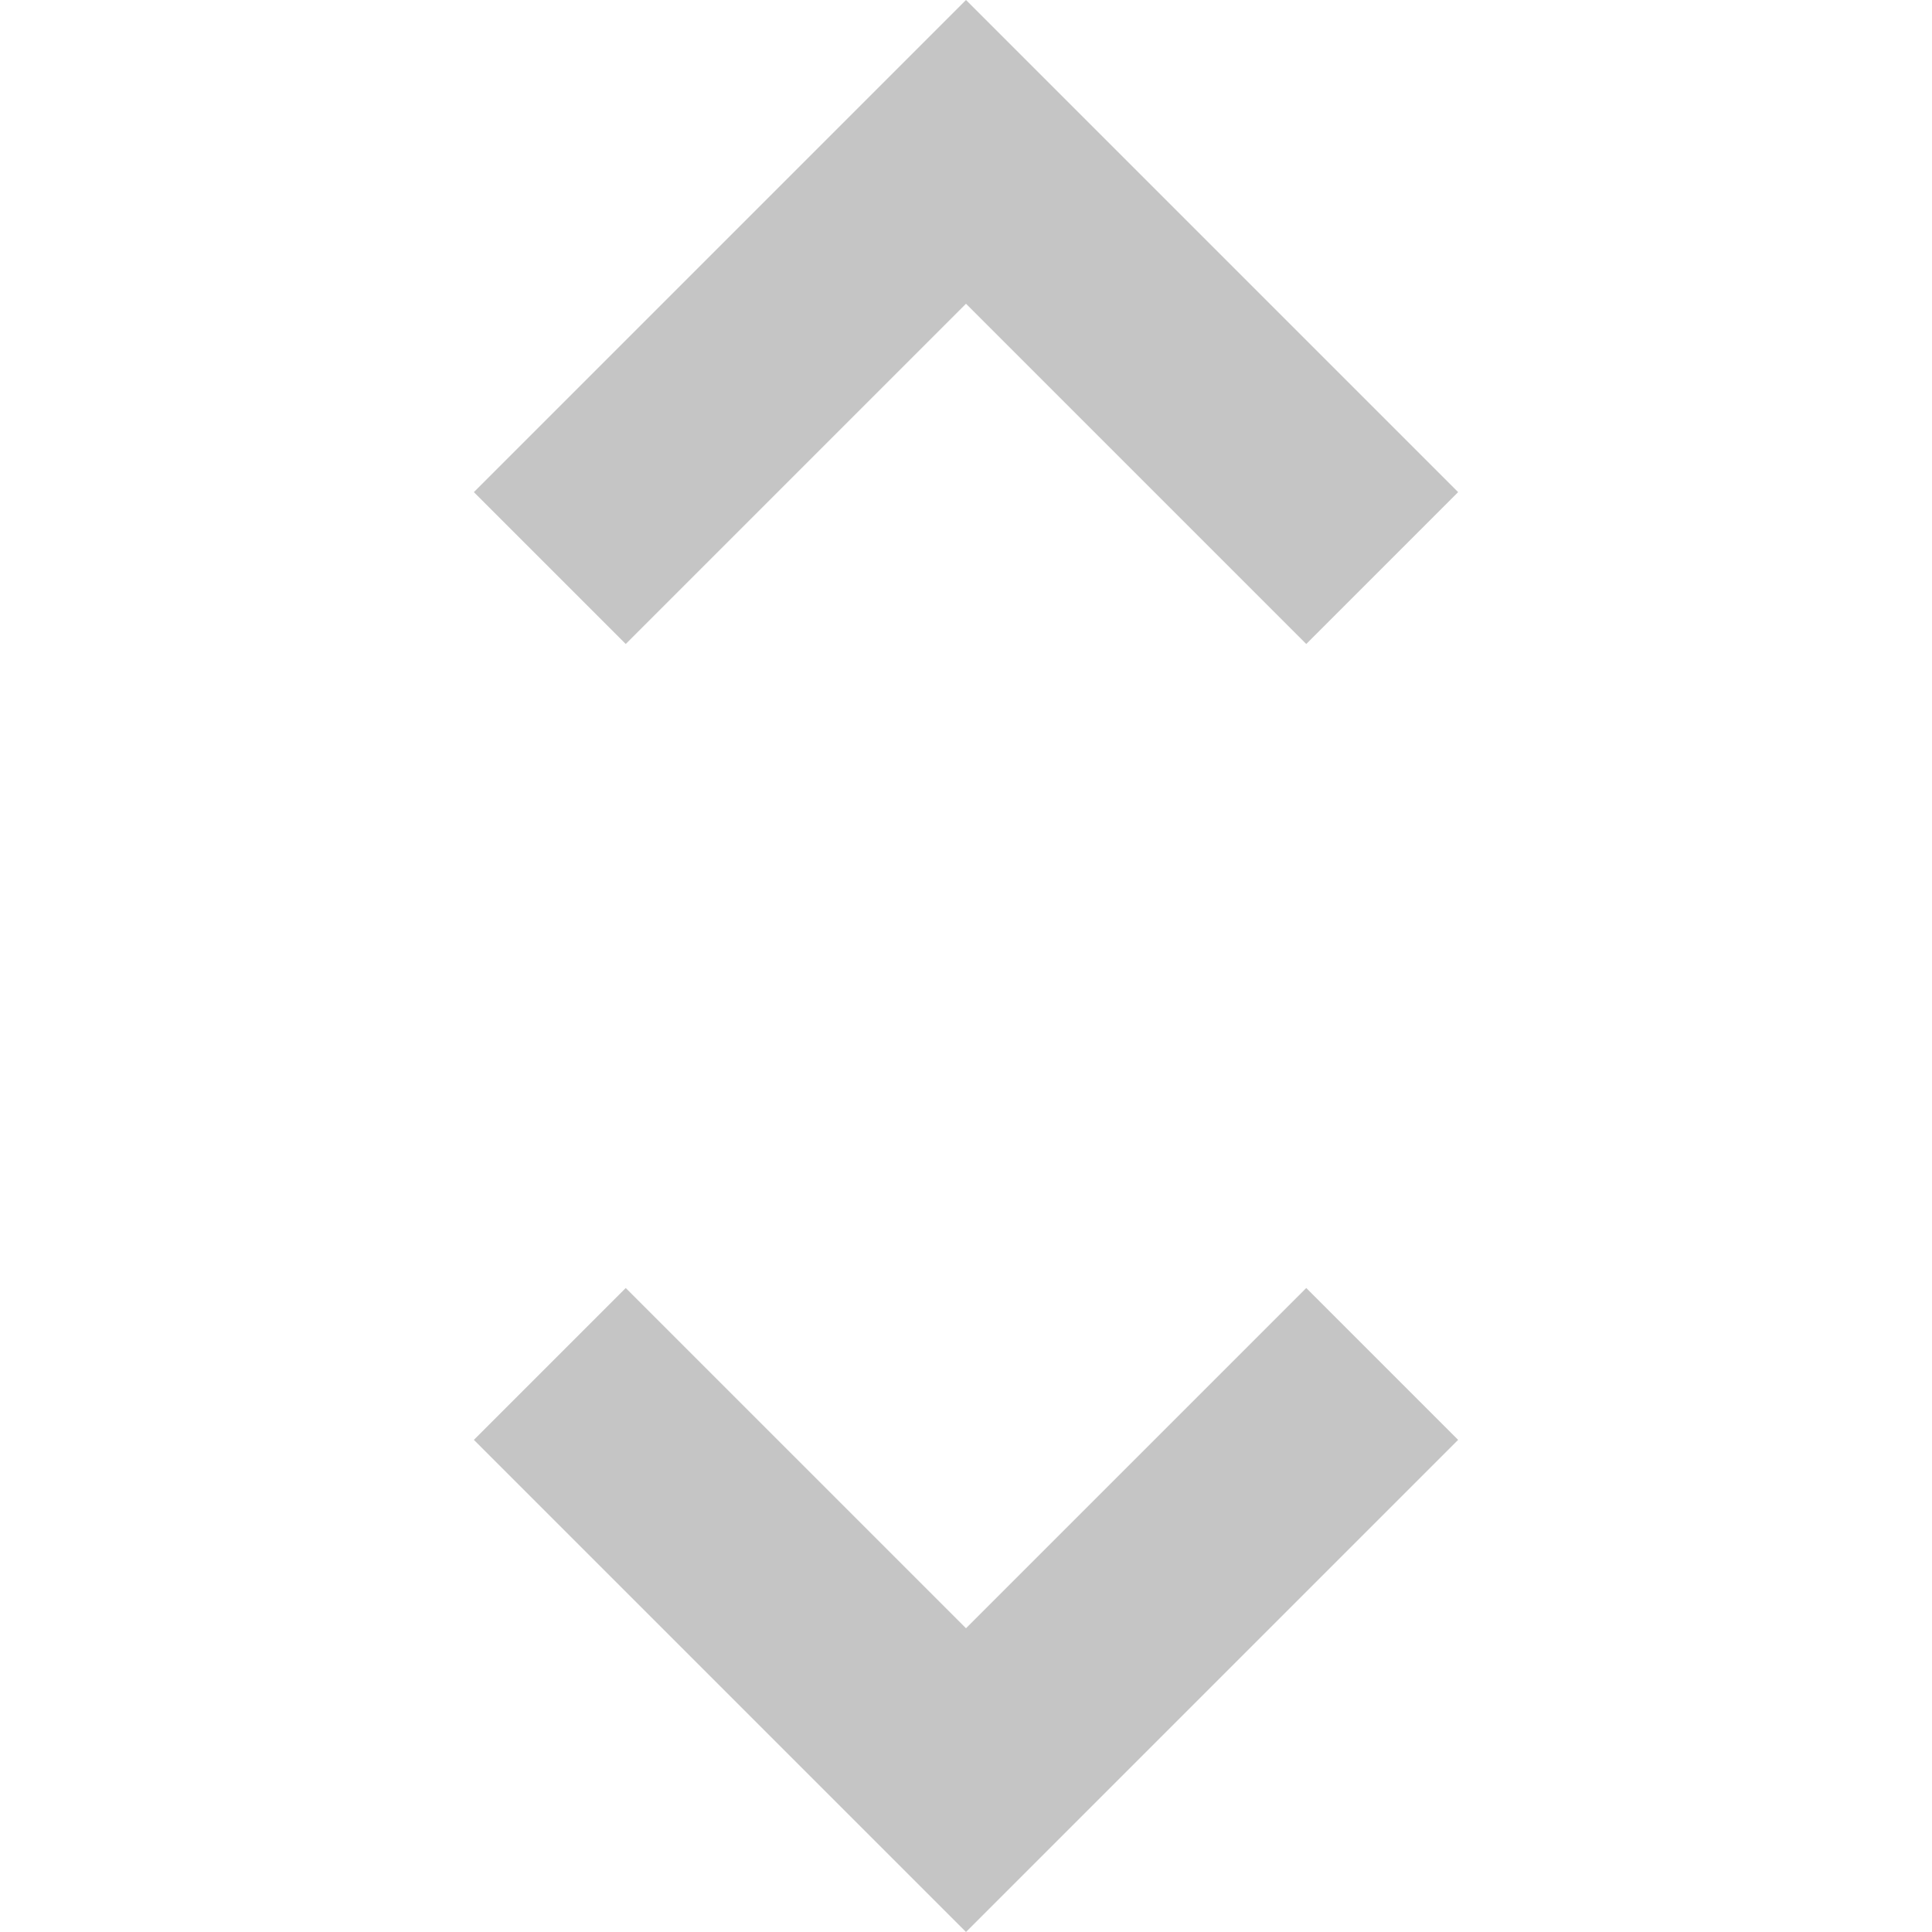
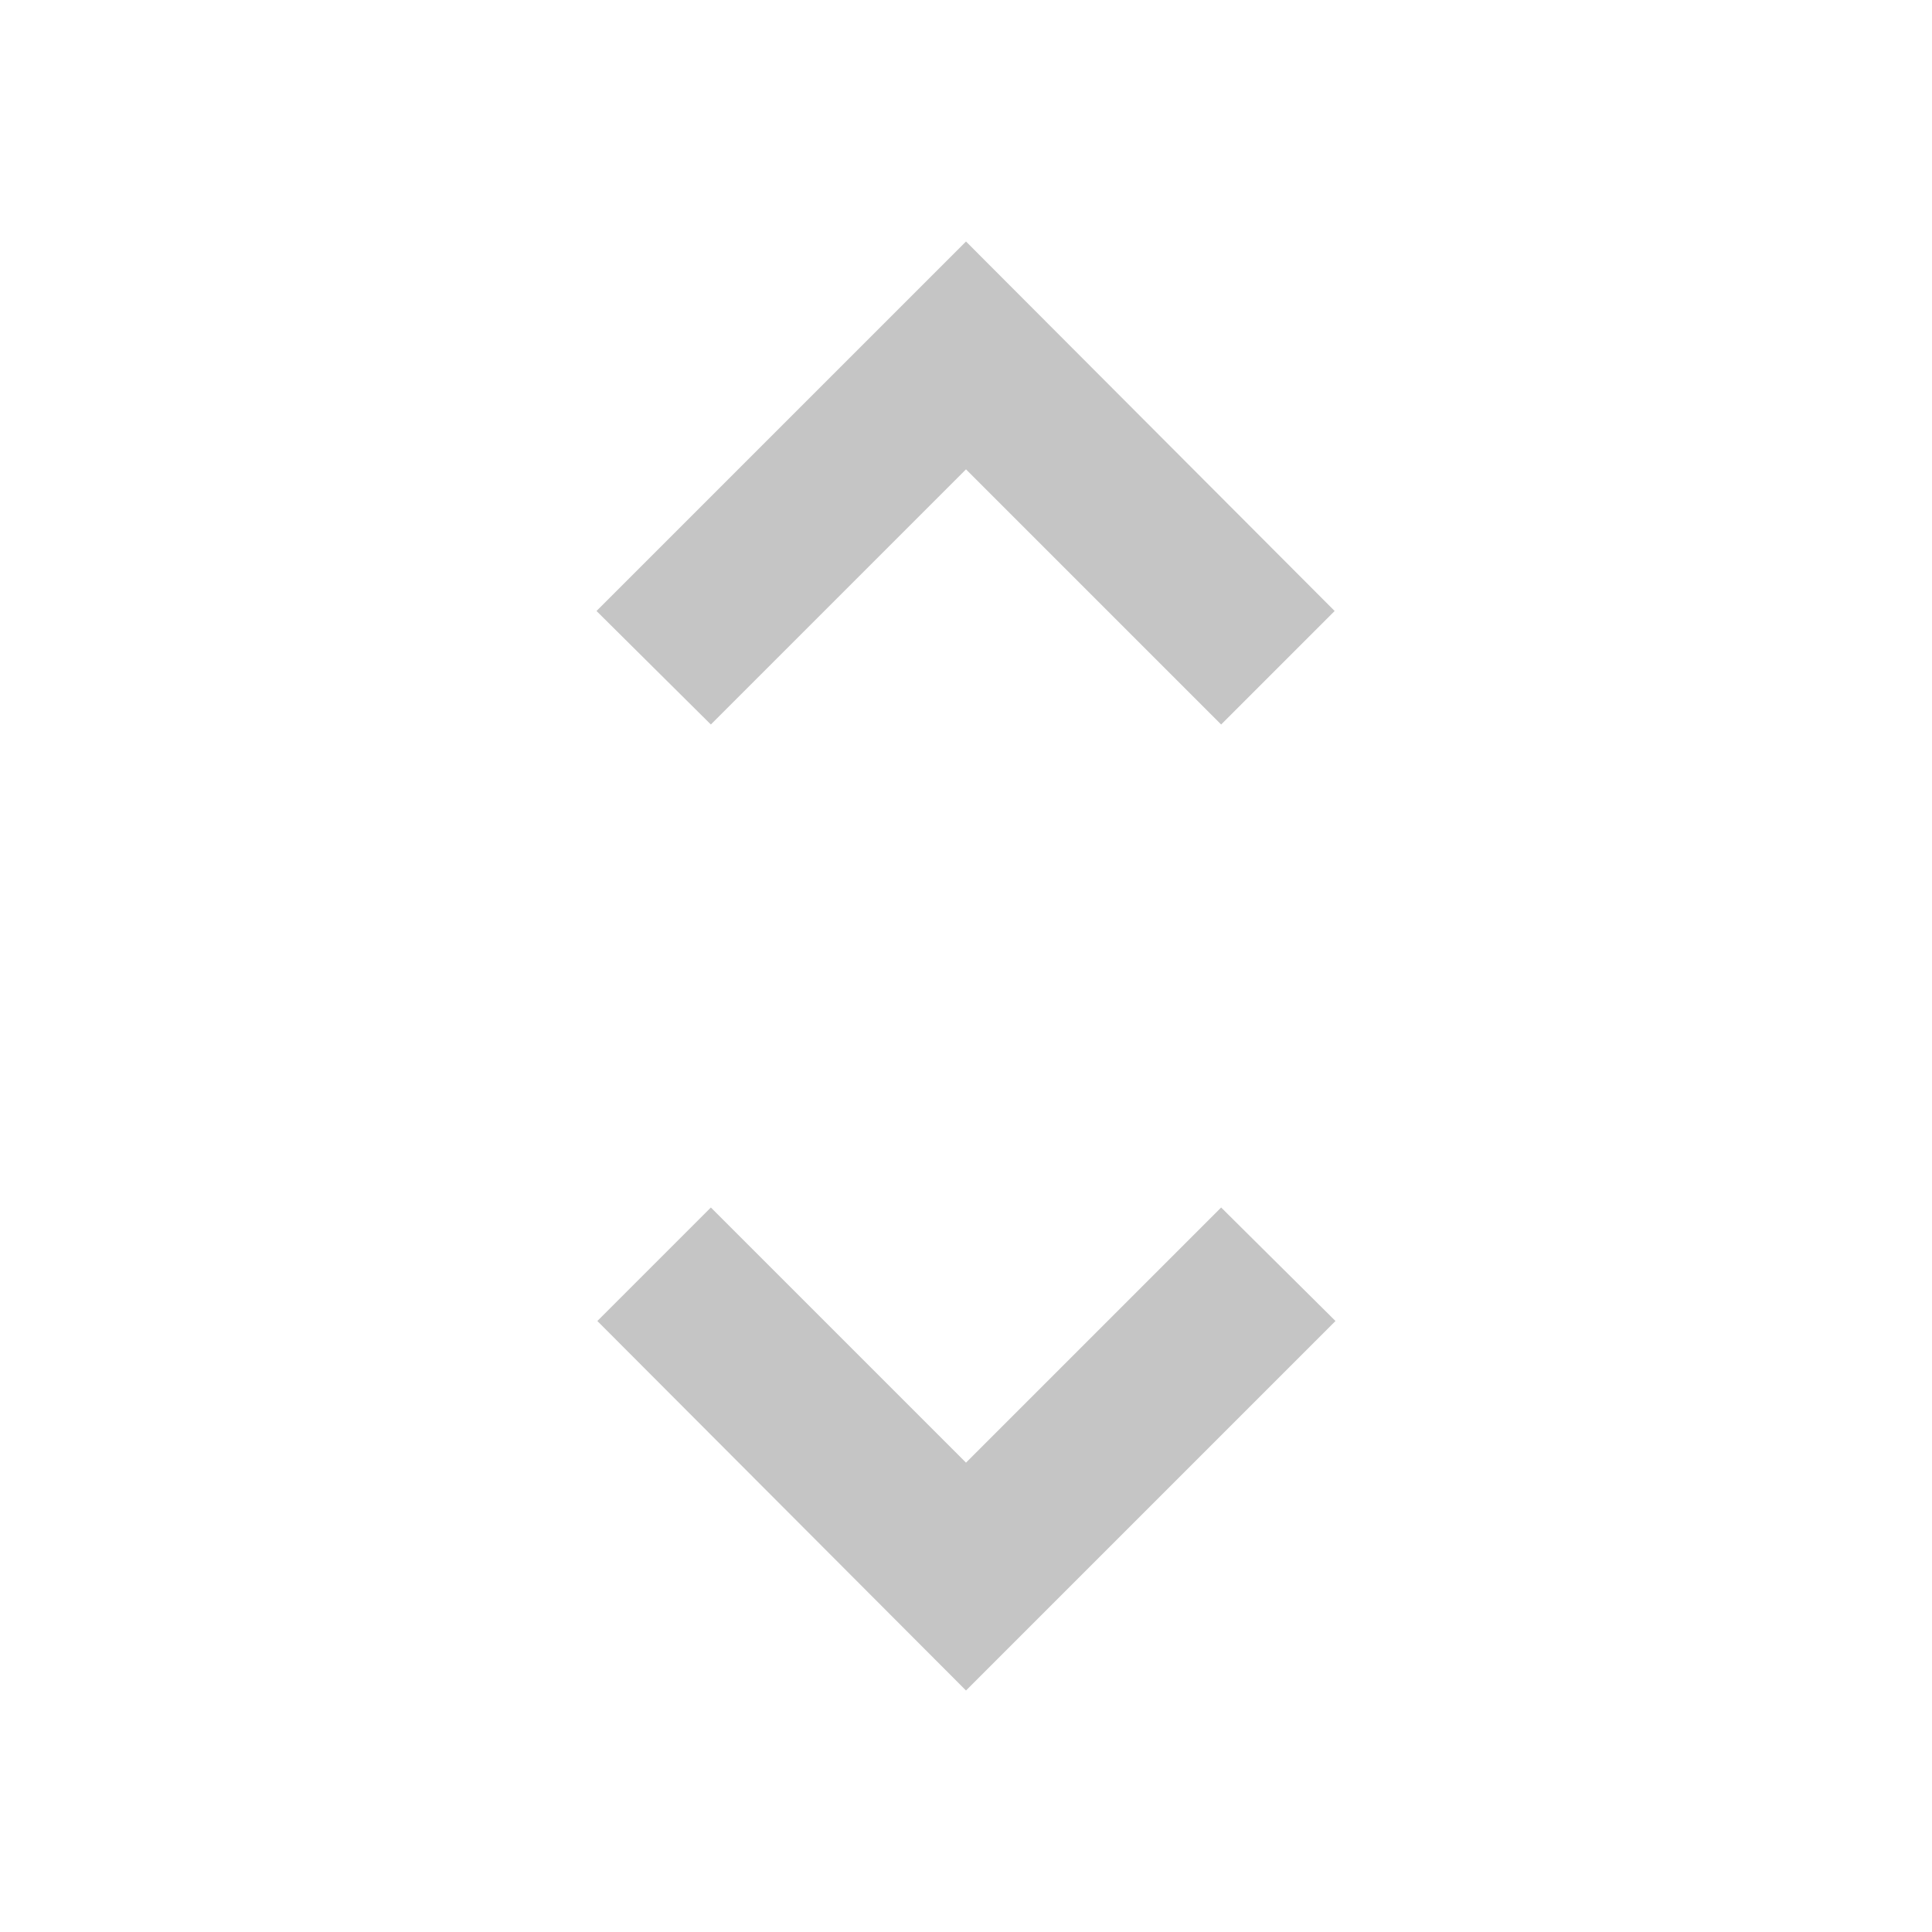
- <svg xmlns="http://www.w3.org/2000/svg" version="1.1" id="Capa_1" x="0px" y="0px" viewBox="0 0 384 384" style="enable-background:new 0 0 384 384;" xml:space="preserve">
-   <path d="M192,60.373L259.627 128 289.813 97.813 192 0 94.187 97.813 124.373 128 z" fill="#C5C5C5" />
-   <path d="M192,323.627L124.373 256 94.187 286.187 192 384 289.813 286.187 259.627 256 z" fill="#C5C5C5" />
+ <svg xmlns="http://www.w3.org/2000/svg" version="1.1" width="16" height="16" viewBox="0 0 16 16" id="svg4">
+   <defs id="defs6" />
+   <path d="M 8,12.113 5.887,10 l -0.94,0.94 3.053,3.06 3.06,-3.06 L 10.113,10 M 8,3.887 l 2.113,2.113 0.94,-0.94 L 8,2 4.94,5.06 l 0.947,0.94 z" id="path2" style="stroke-width:0.667" fill="#c5c5c5" />
</svg>
